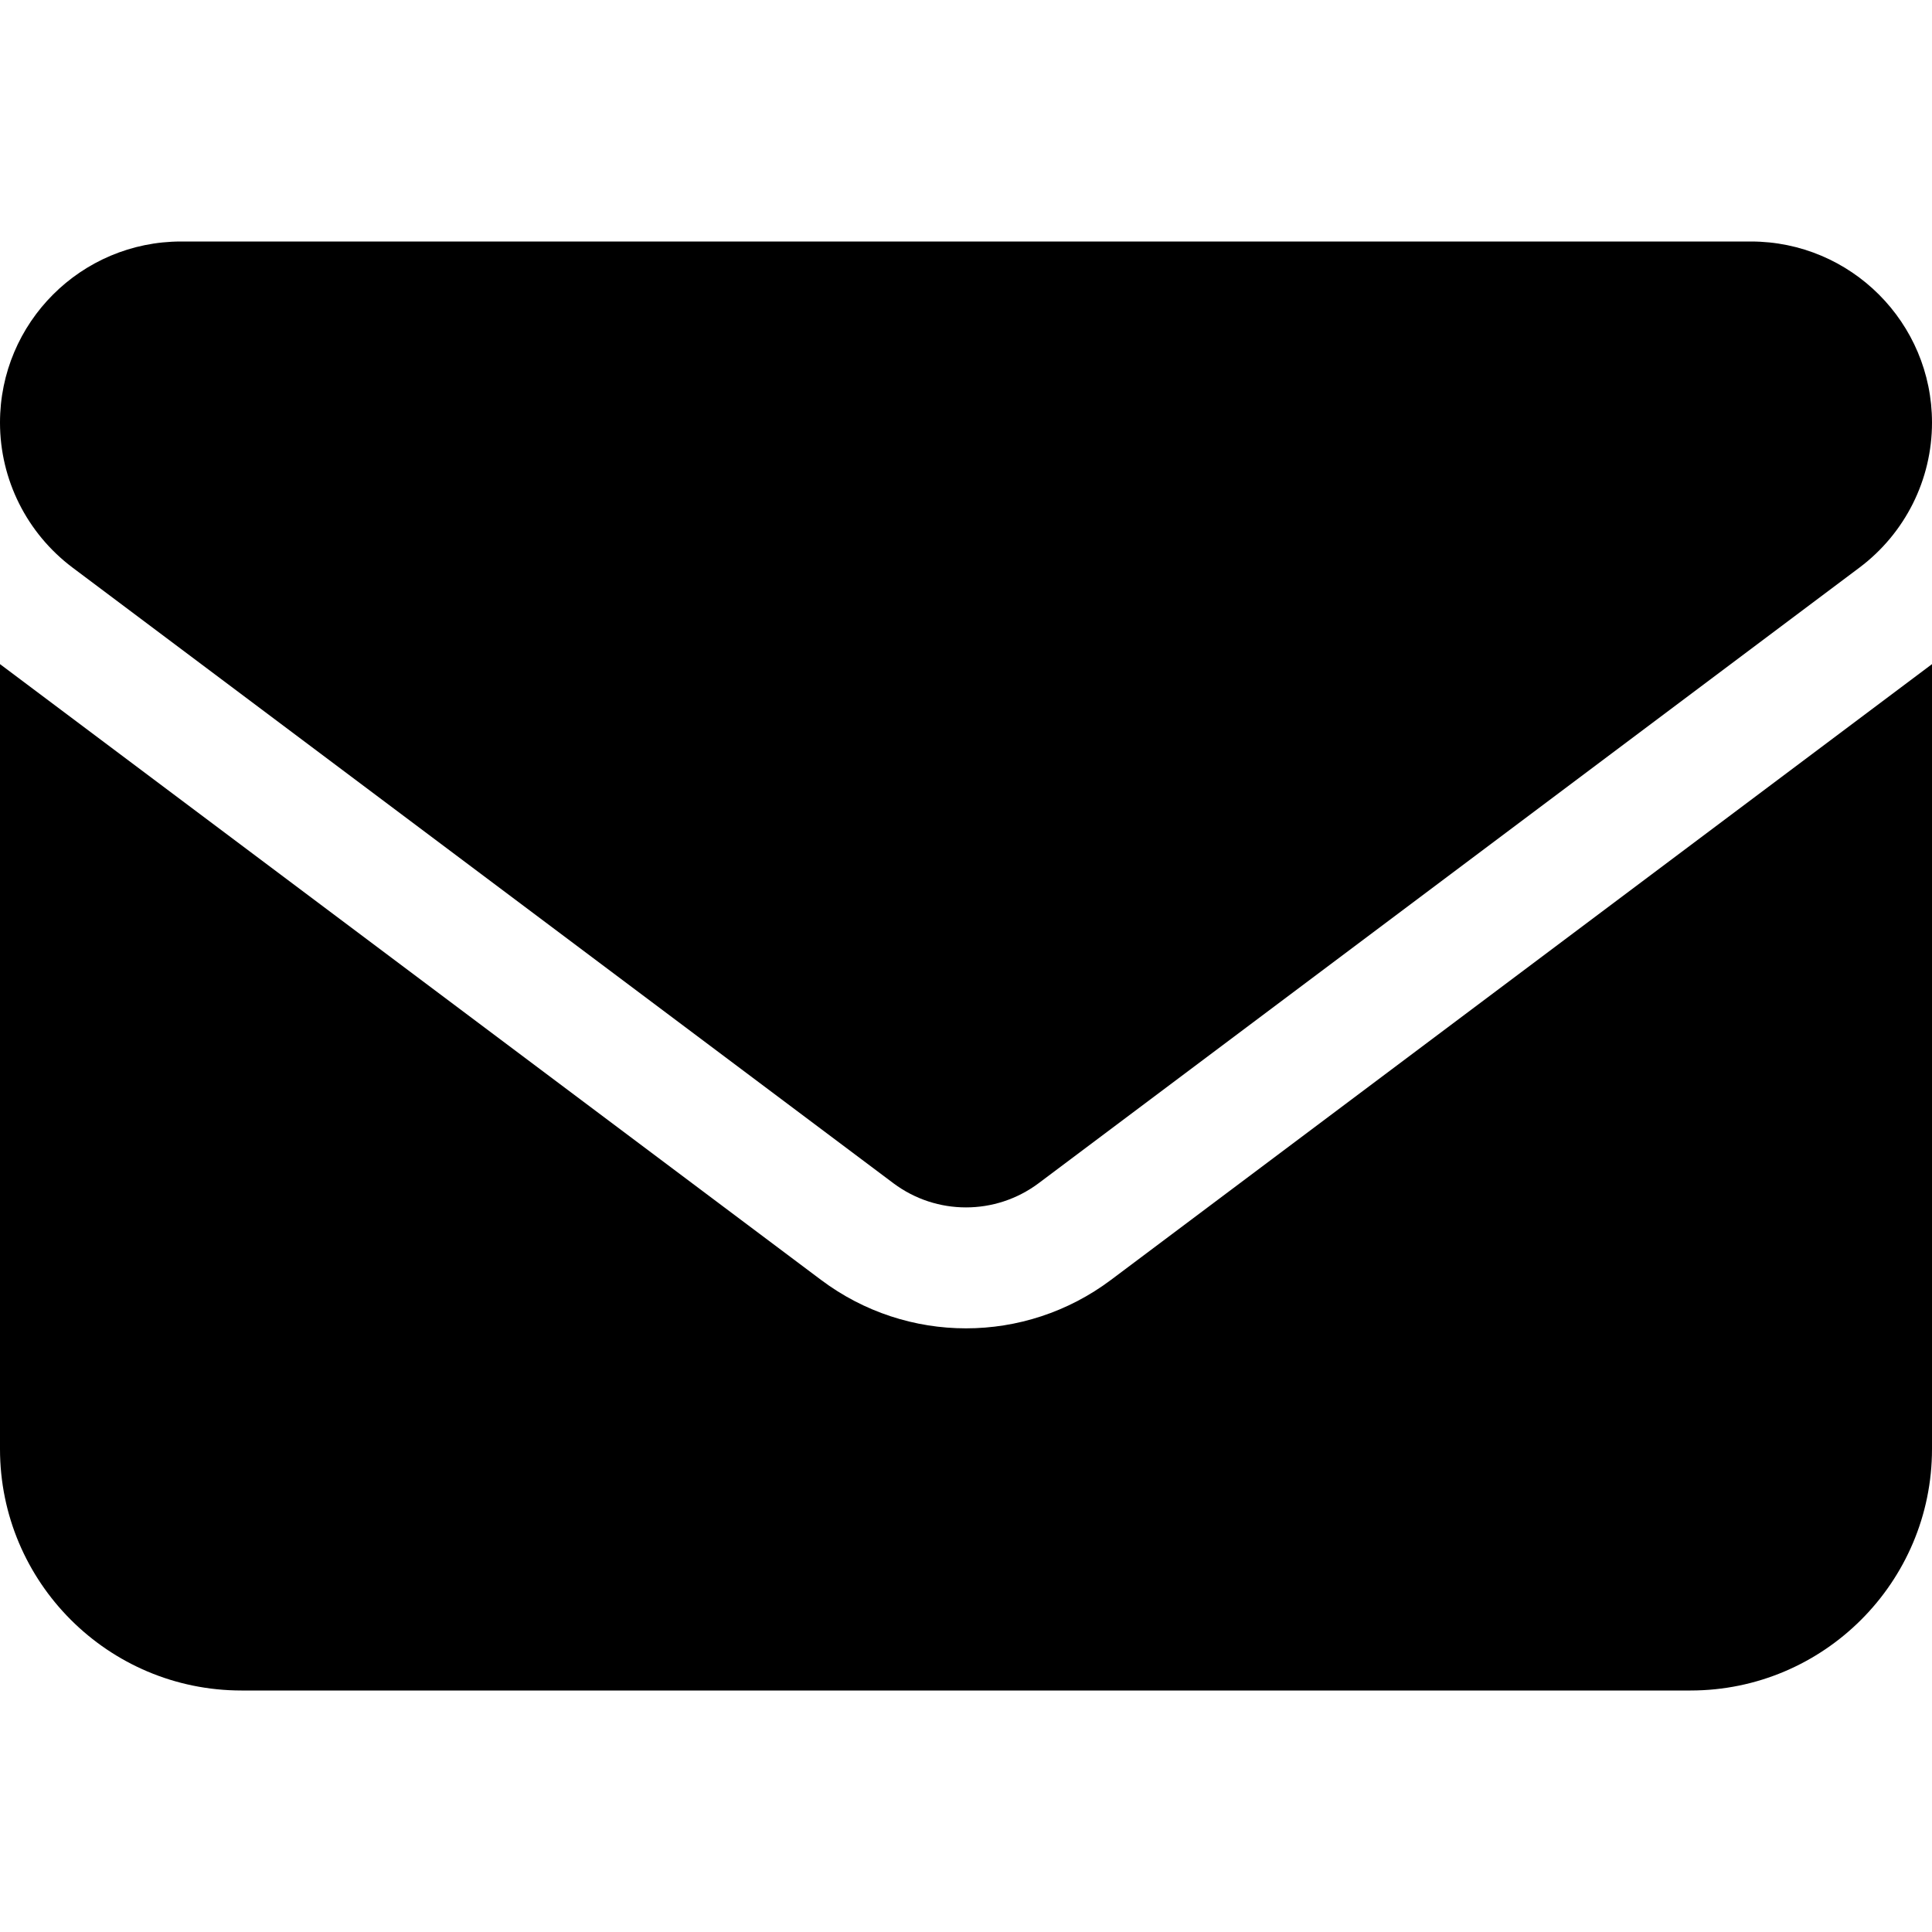
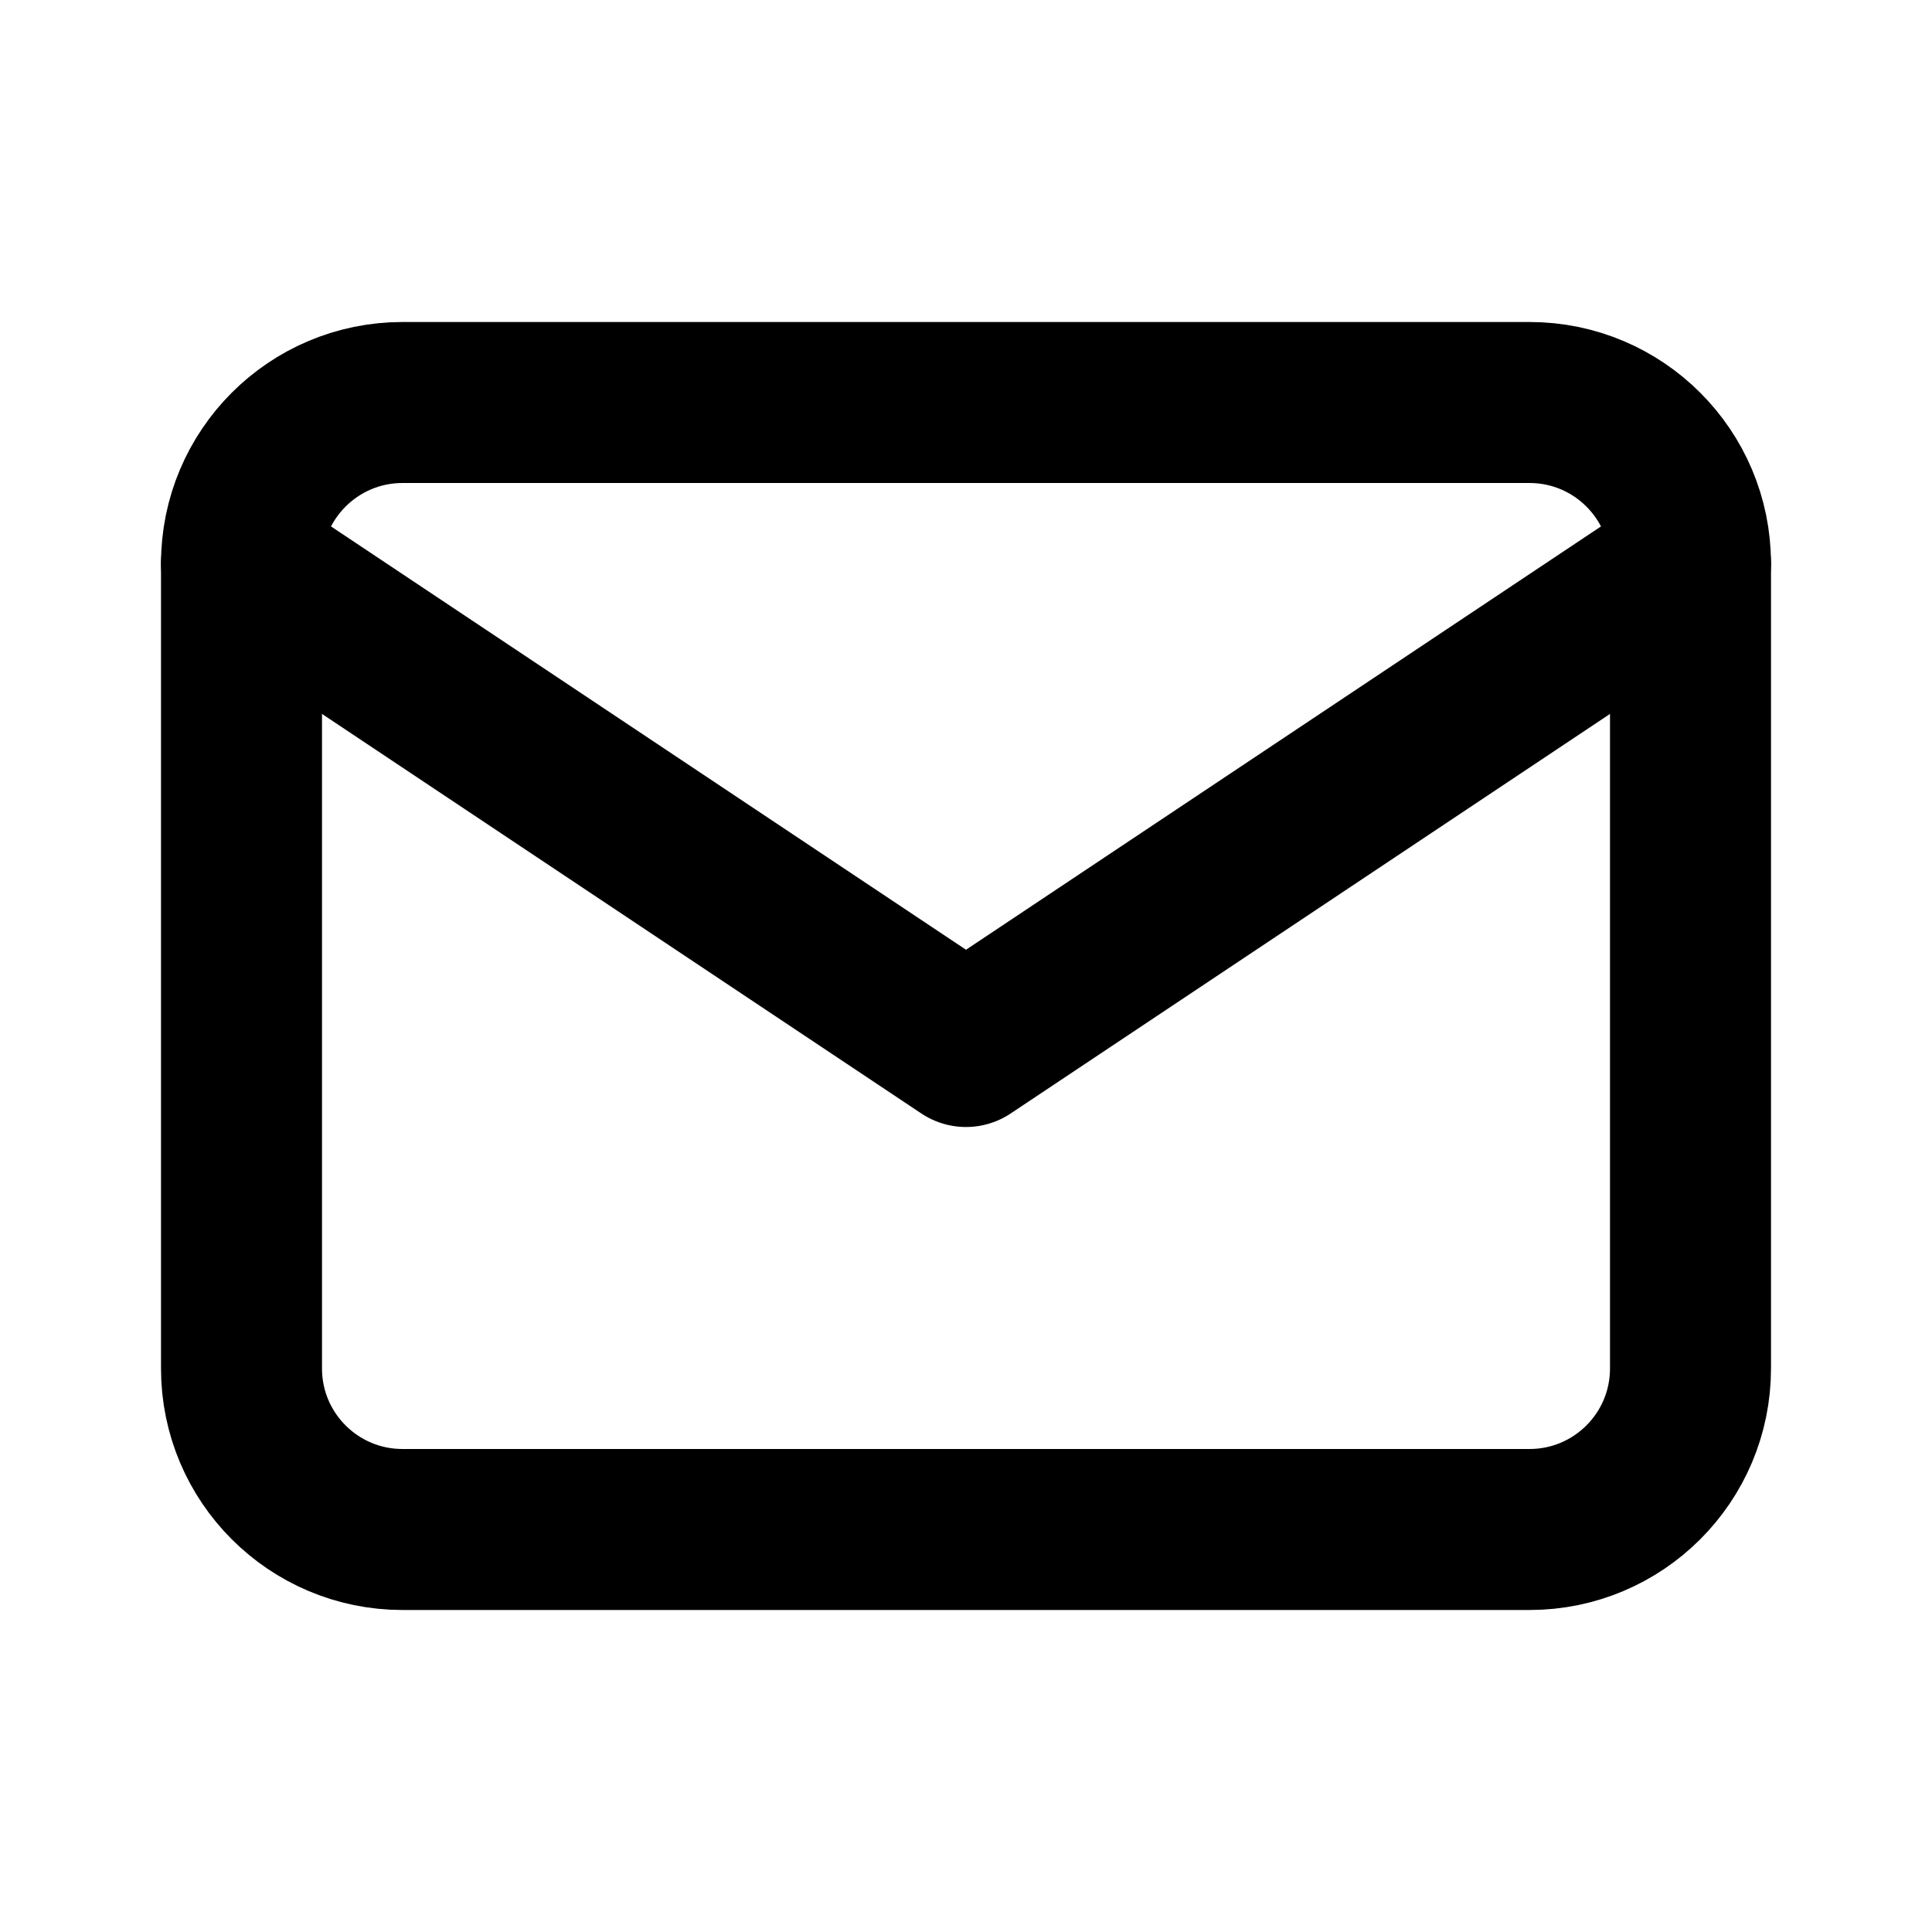
- <svg xmlns="http://www.w3.org/2000/svg" viewBox="0 0 512 512">
-   <path d="M464 64C490.5 64 512 85.49 512 112C512 127.1 504.9 141.3 492.8 150.4L275.2 313.6C263.8 322.1 248.2 322.1 236.8 313.6L19.2 150.4C7.113 141.3 0 127.1 0 112C0 85.49 21.49 64 48 64H464zM217.6 339.2C240.4 356.3 271.6 356.3 294.4 339.2L512 176V384C512 419.3 483.3 448 448 448H64C28.65 448 0 419.3 0 384V176L217.6 339.2z" />
+ <svg xmlns="http://www.w3.org/2000/svg" viewBox="0 0 24 24" fill="none" stroke="currentColor" stroke-width="2" stroke-linecap="round" stroke-linejoin="round" class="icon icon-tabler icons-tabler-outline icon-tabler-mail">
+   <path stroke="none" d="M0 0h24v24H0z" fill="none" />
+   <path d="M3 7a2 2 0 0 1 2 -2h14a2 2 0 0 1 2 2v10a2 2 0 0 1 -2 2h-14a2 2 0 0 1 -2 -2v-10z" />
+   <path d="M3 7l9 6l9 -6" />
</svg>
